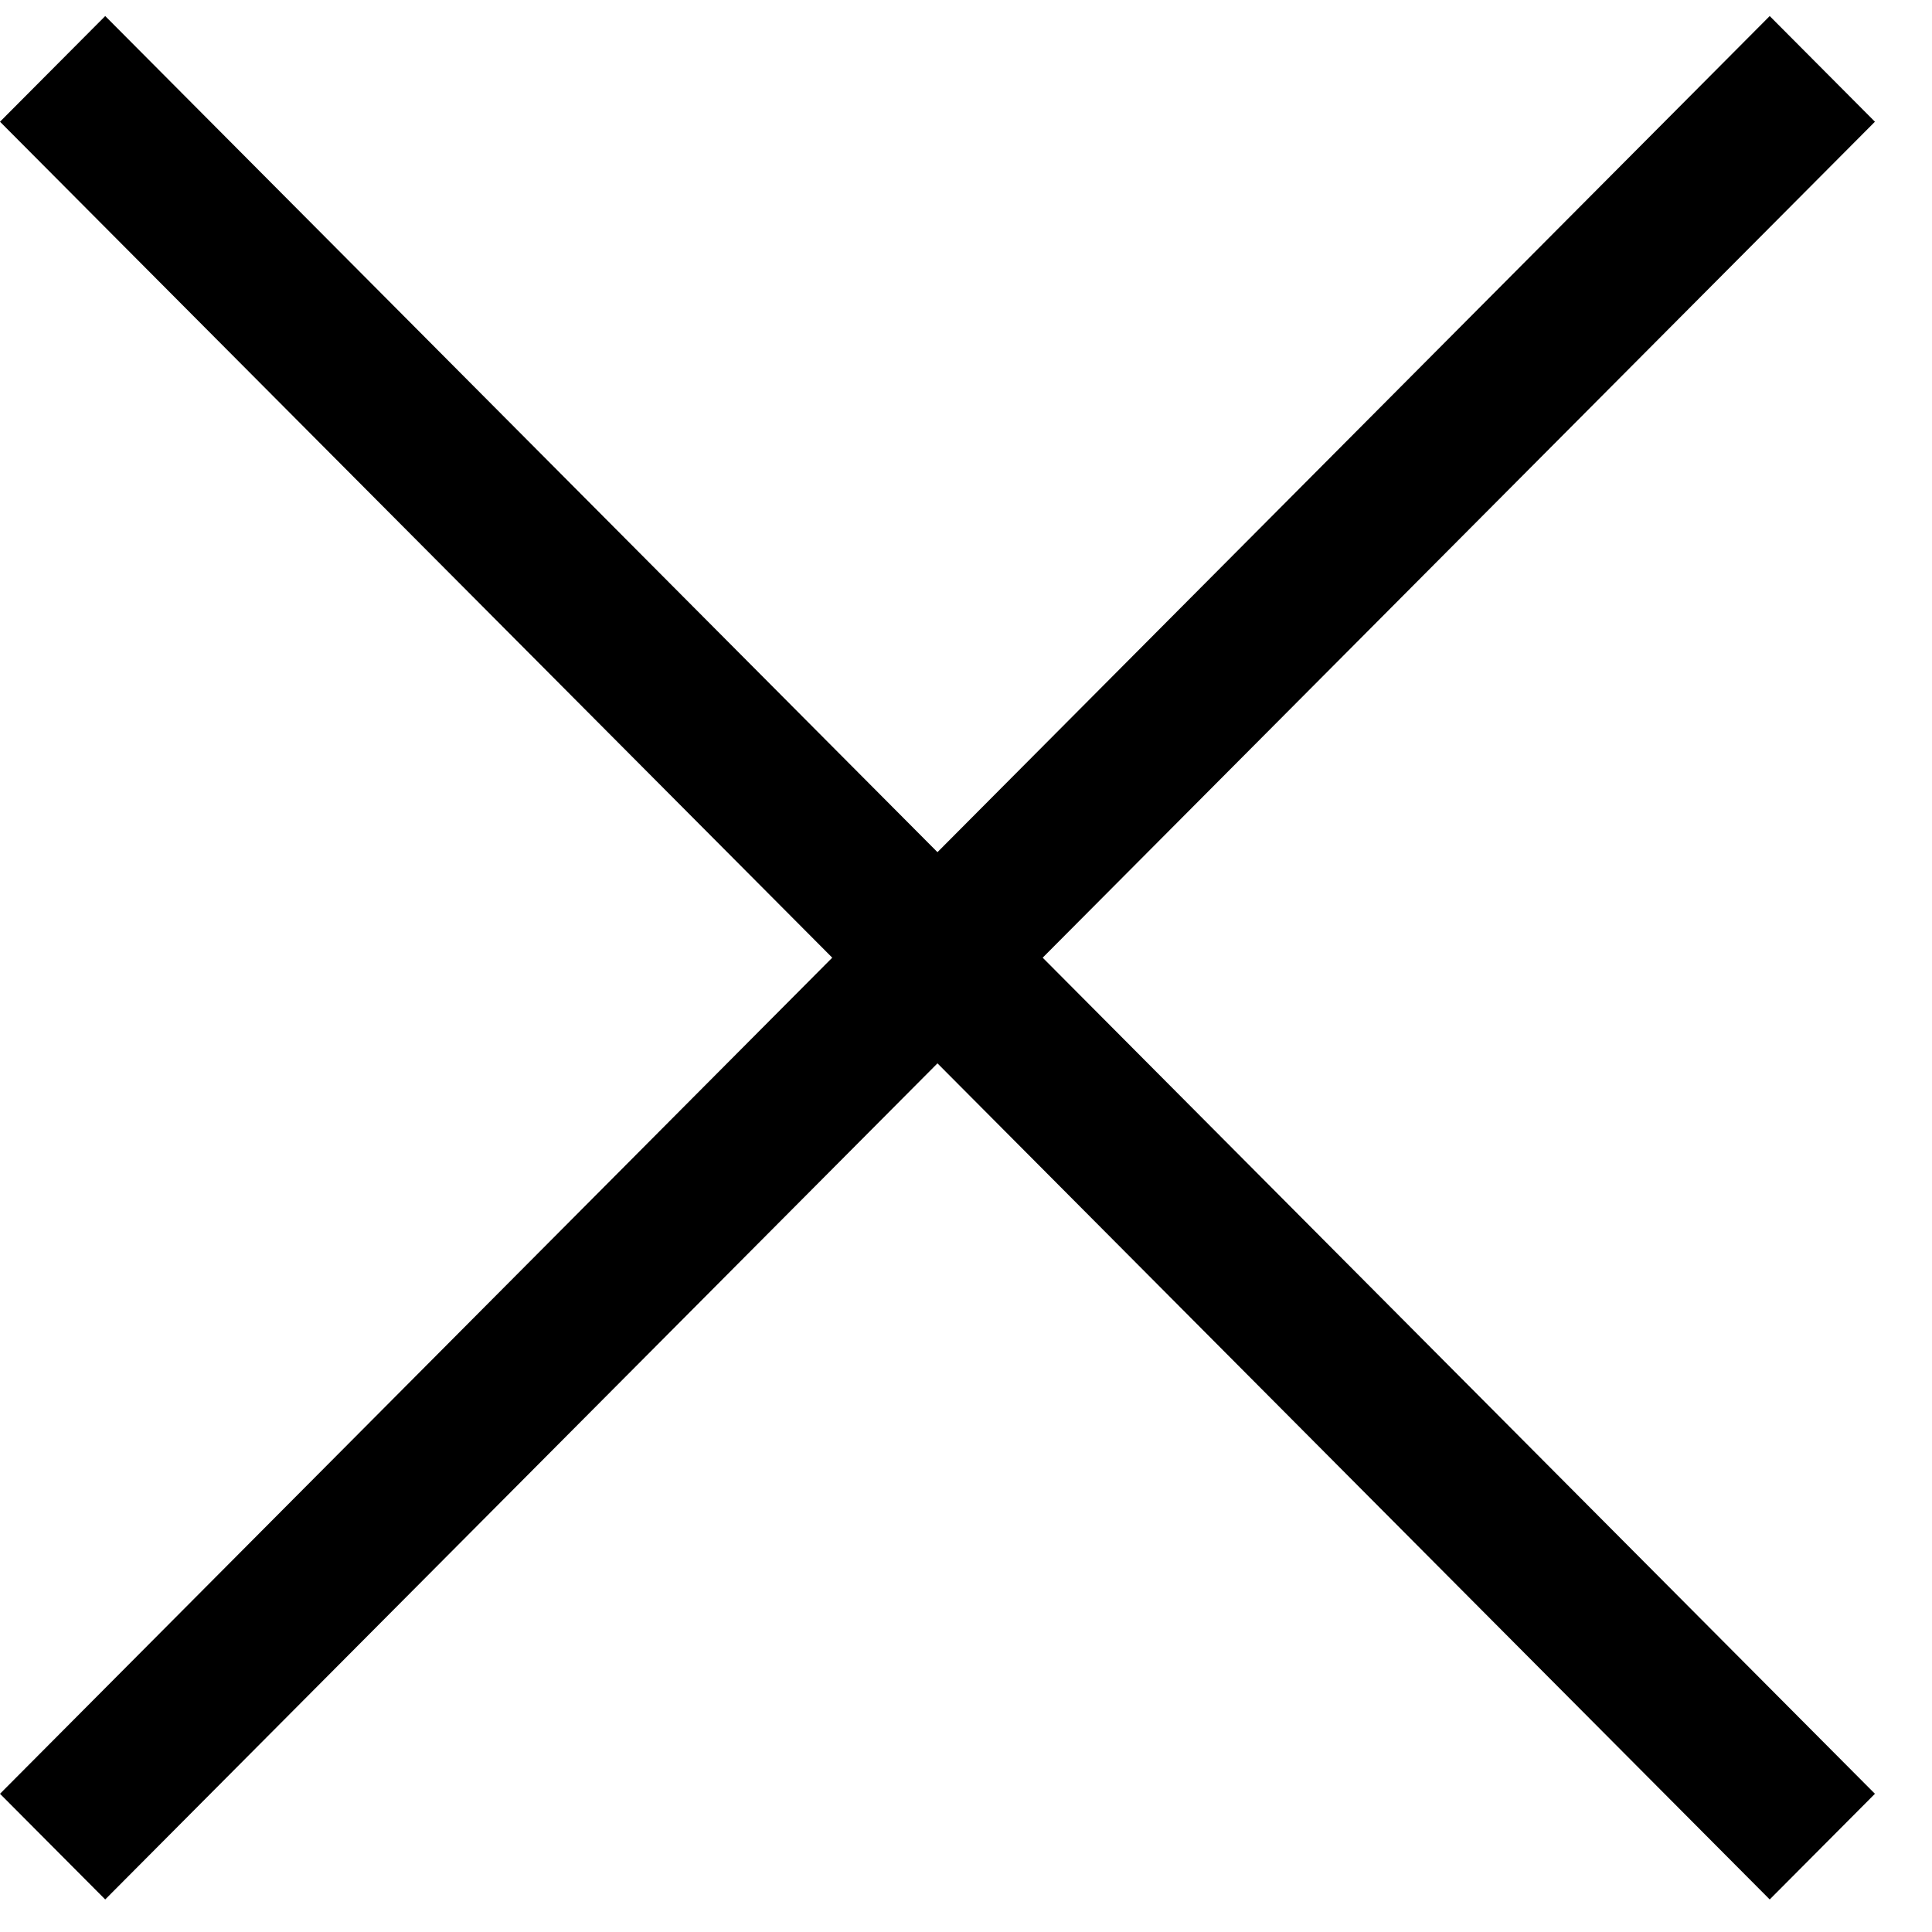
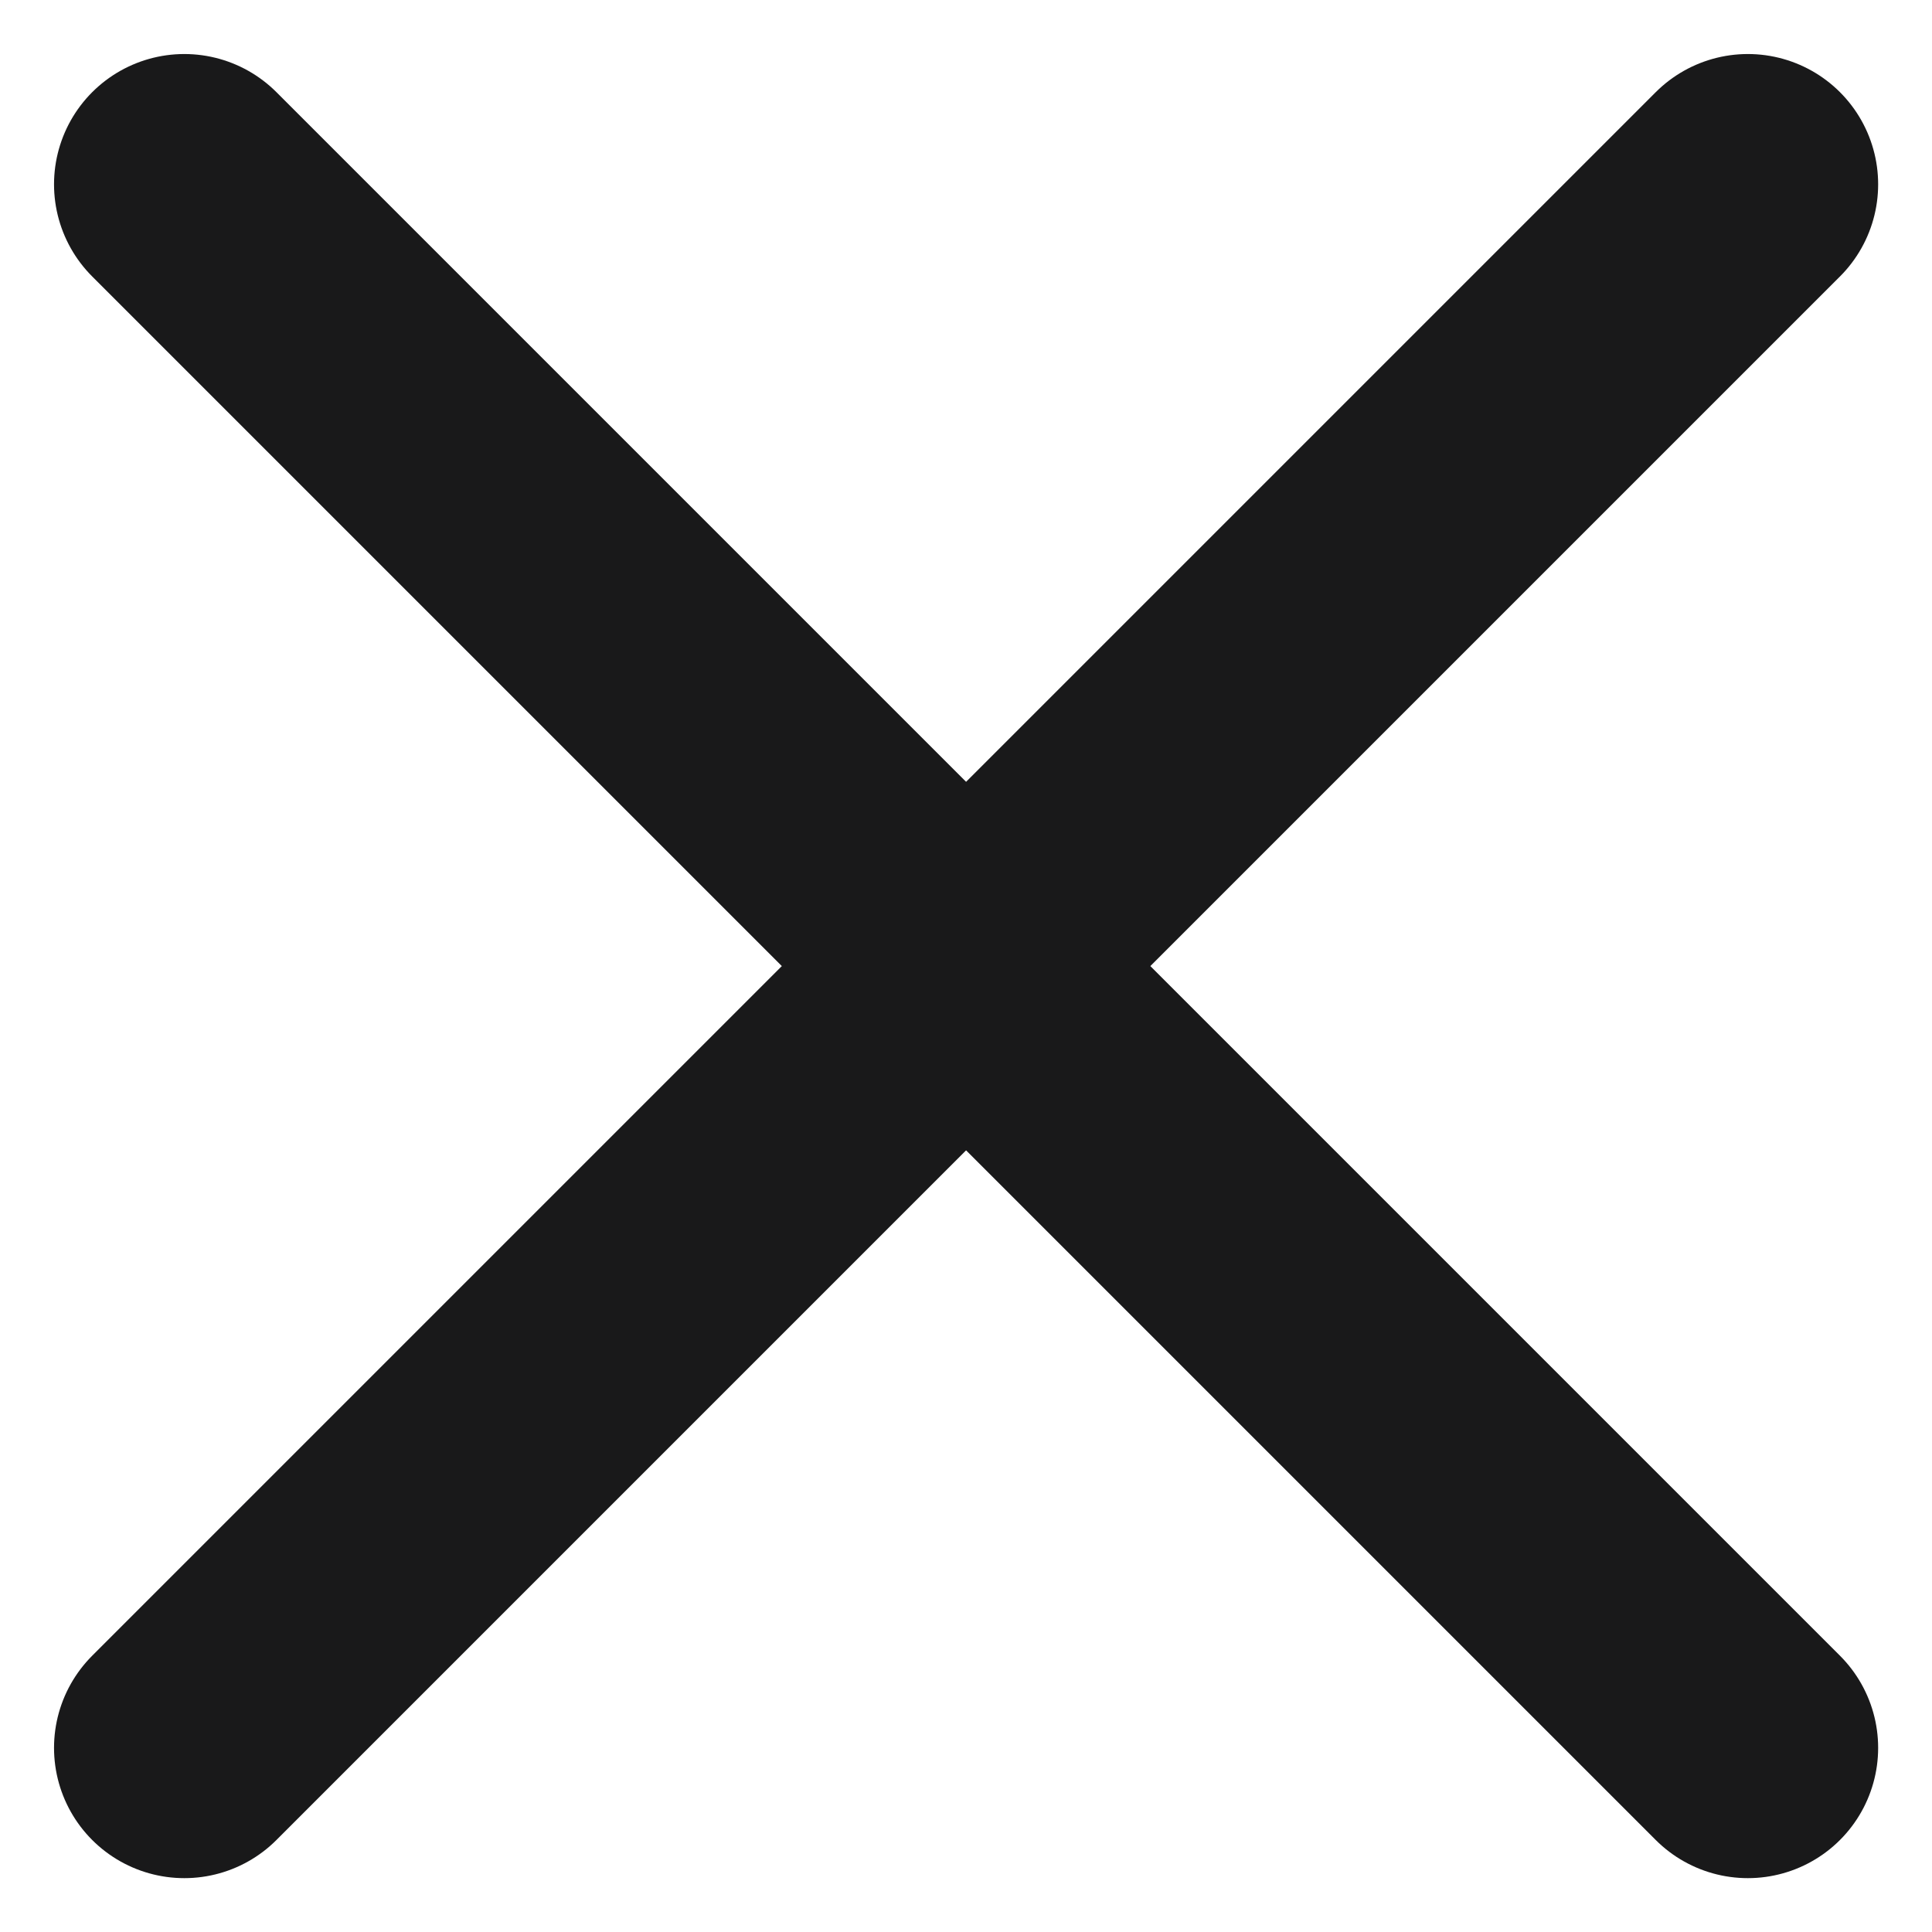
- <svg xmlns="http://www.w3.org/2000/svg" width="13" height="13" viewBox="0 0 13 13" fill="none">
-   <path d="M0.708 12.781L0 12.07L5.6 6.444L0 0.819L0.708 0.108L6.308 5.734L11.908 0.108L12.616 0.819L7.016 6.444L12.616 12.07L11.908 12.781L6.308 7.155L0.708 12.781Z" fill="black" />
+ <svg xmlns="http://www.w3.org/2000/svg" width="11.121" height="11.121" viewBox="0 0 11.121 11.121">
+   <path id="icon-close" d="M10,1.5l-9,9m9,0-9-9" transform="translate(0.061 -0.439)" fill="none" stroke="#19191a" stroke-linecap="round" stroke-width="1.5" />
</svg>
